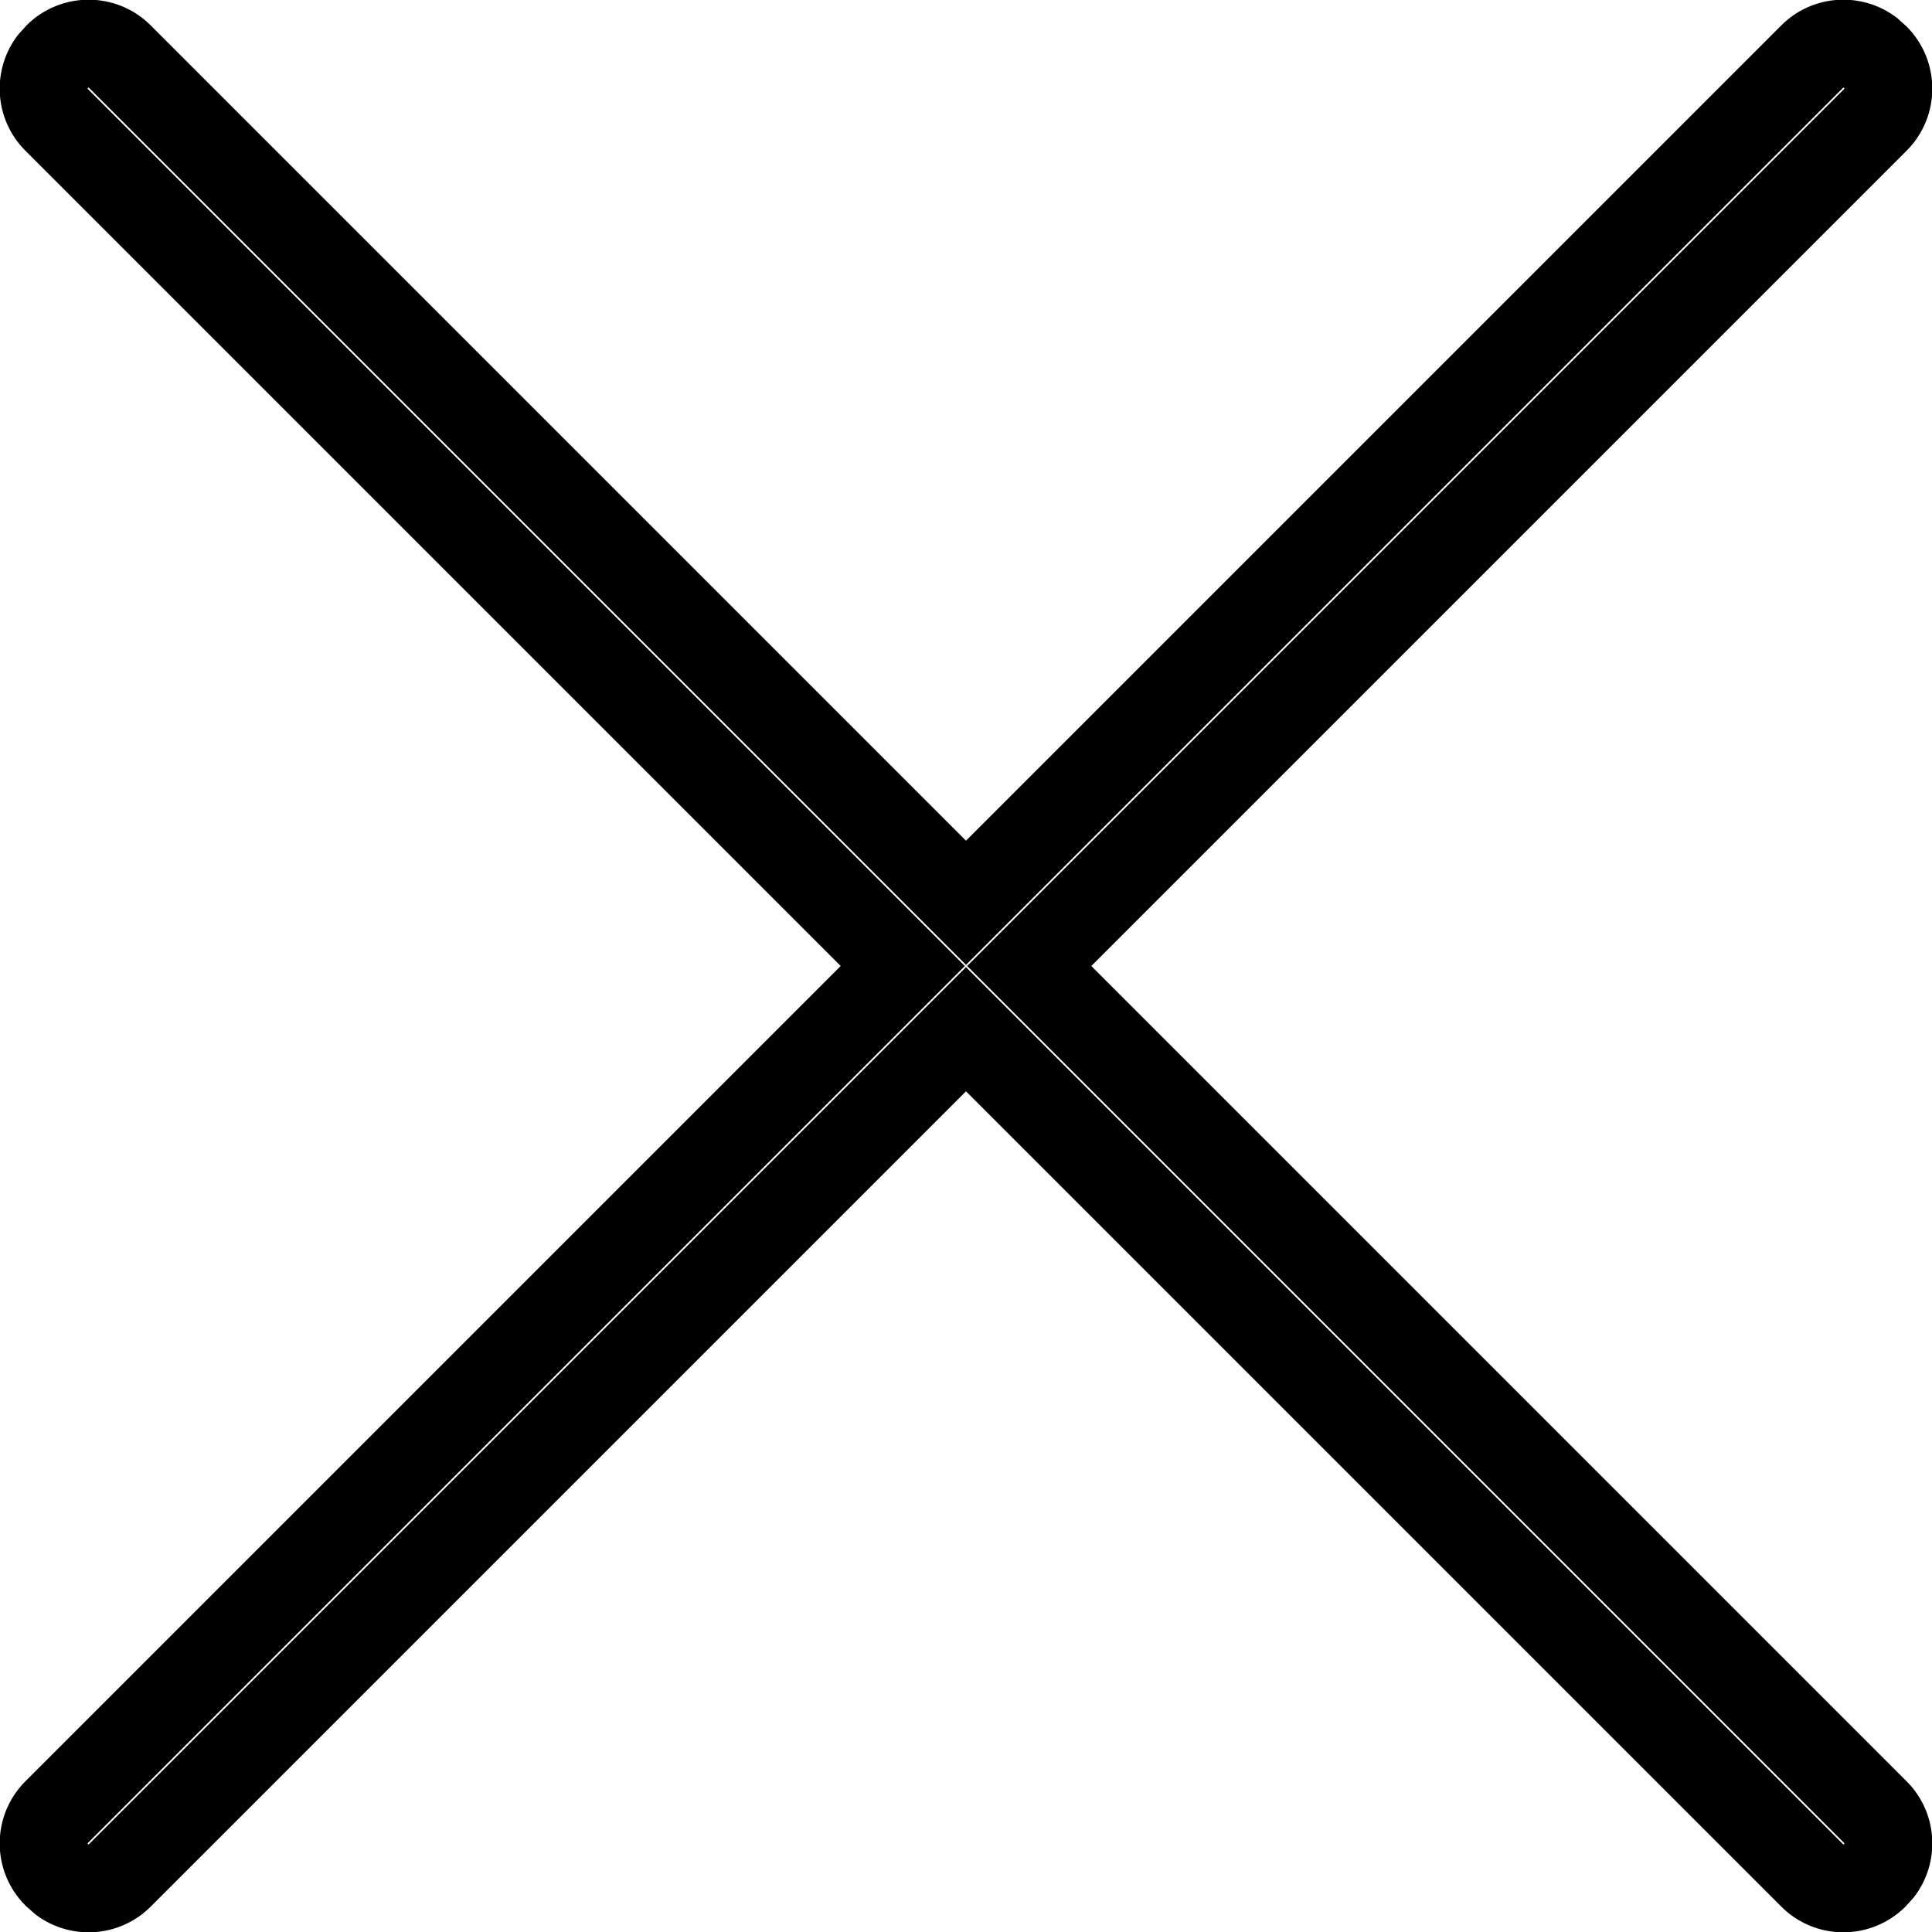
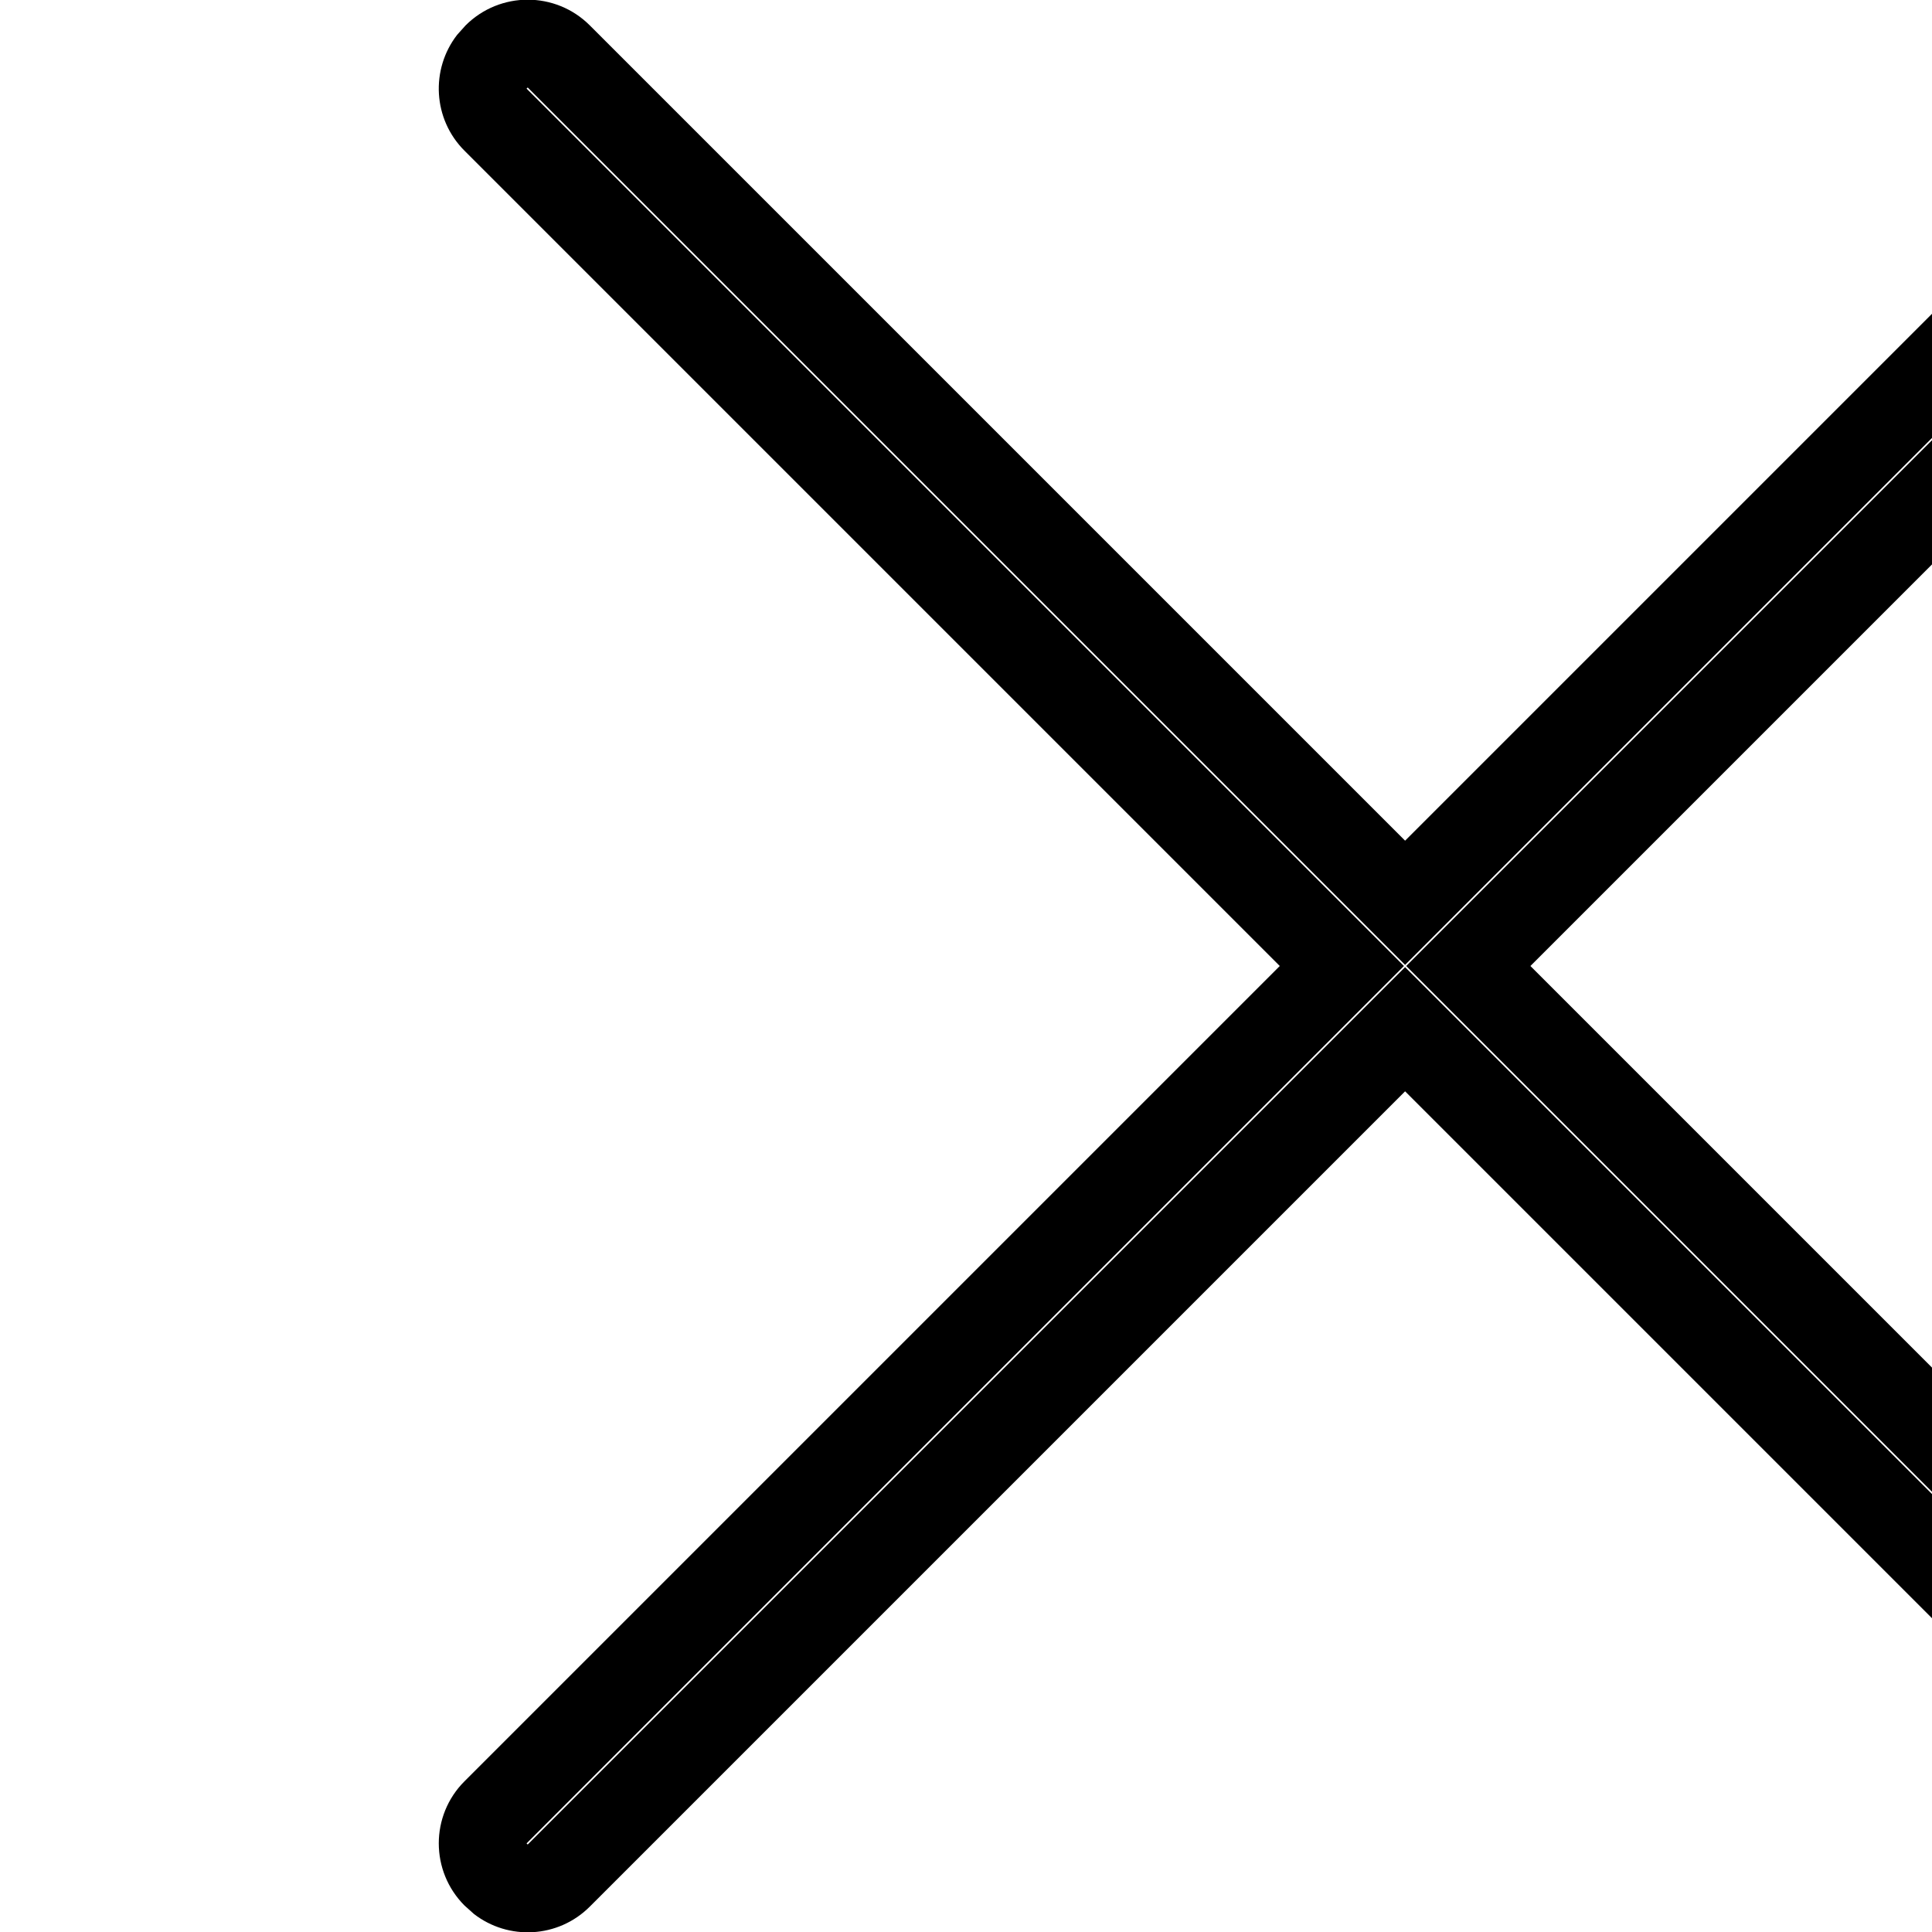
- <svg xmlns="http://www.w3.org/2000/svg" width="12" height="12" viewBox="0 0 22 22" version="1.1">
+ <svg xmlns="http://www.w3.org/2000/svg" width="12" height="12" viewBox="0 0 12 22" version="1.1">
  <g id="icons" stroke="none" stroke-width="1" fill="none" fill-rule="evenodd">
    <g id="ui-gambling-website-lined-icnos-casinoshunter" transform="translate(-869, -159)" fill="currentColor" fill-rule="nonzero">
      <g id="square-filled" transform="translate(50, 120)">
        <path d="M820.716,39.289 L830,48.573 L839.284,39.289 C839.644,38.929 840.211,38.901 840.604,39.206 L840.711,39.302 C841.101,39.693 841.101,40.326 840.711,40.716 L831.427,50 L840.711,59.284 C841.071,59.644 841.099,60.211 840.794,60.604 L840.698,60.711 C840.307,61.101 839.674,61.101 839.284,60.711 L830,51.427 L820.716,60.711 C820.356,61.071 819.789,61.099 819.396,60.794 L819.289,60.698 C818.899,60.307 818.899,59.674 819.289,59.284 L828.573,50 L819.289,40.716 C818.929,40.356 818.901,39.789 819.206,39.396 L819.302,39.289 C819.693,38.899 820.326,38.899 820.716,39.289 Z M819.996,40.009 L829.987,50 L819.996,59.991 L820.009,60.004 L830,50.013 L839.991,60.004 L840.004,59.991 L830.013,50 L840.004,40.009 L839.991,39.996 L830,49.987 L820.009,39.996 L819.996,40.009 Z" id="cancel">

</path>
      </g>
    </g>
  </g>
</svg>
